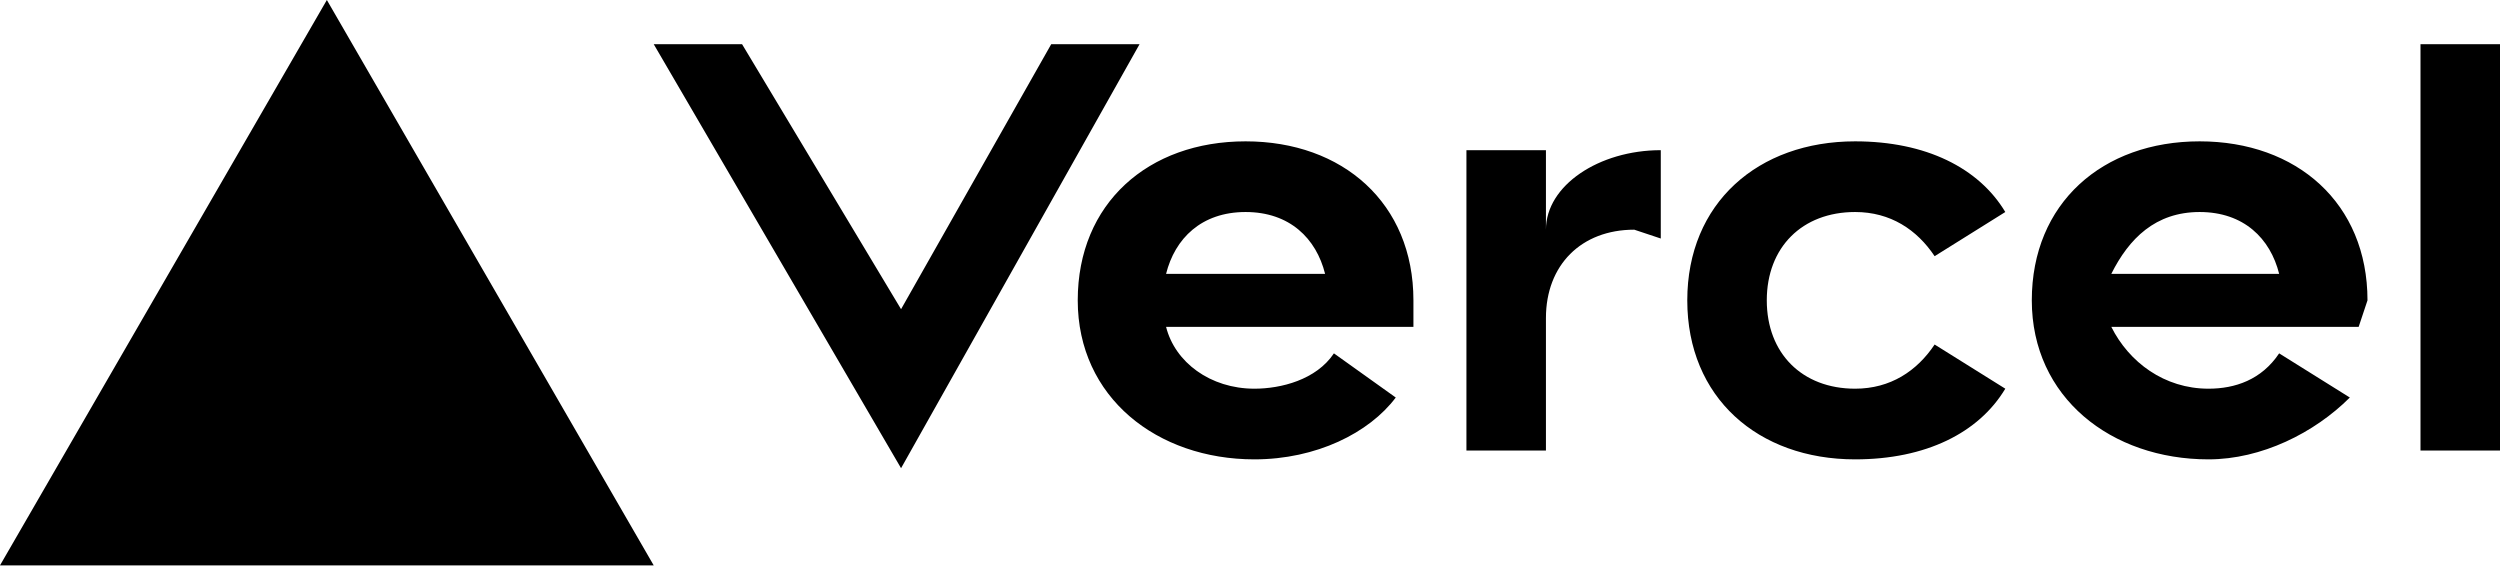
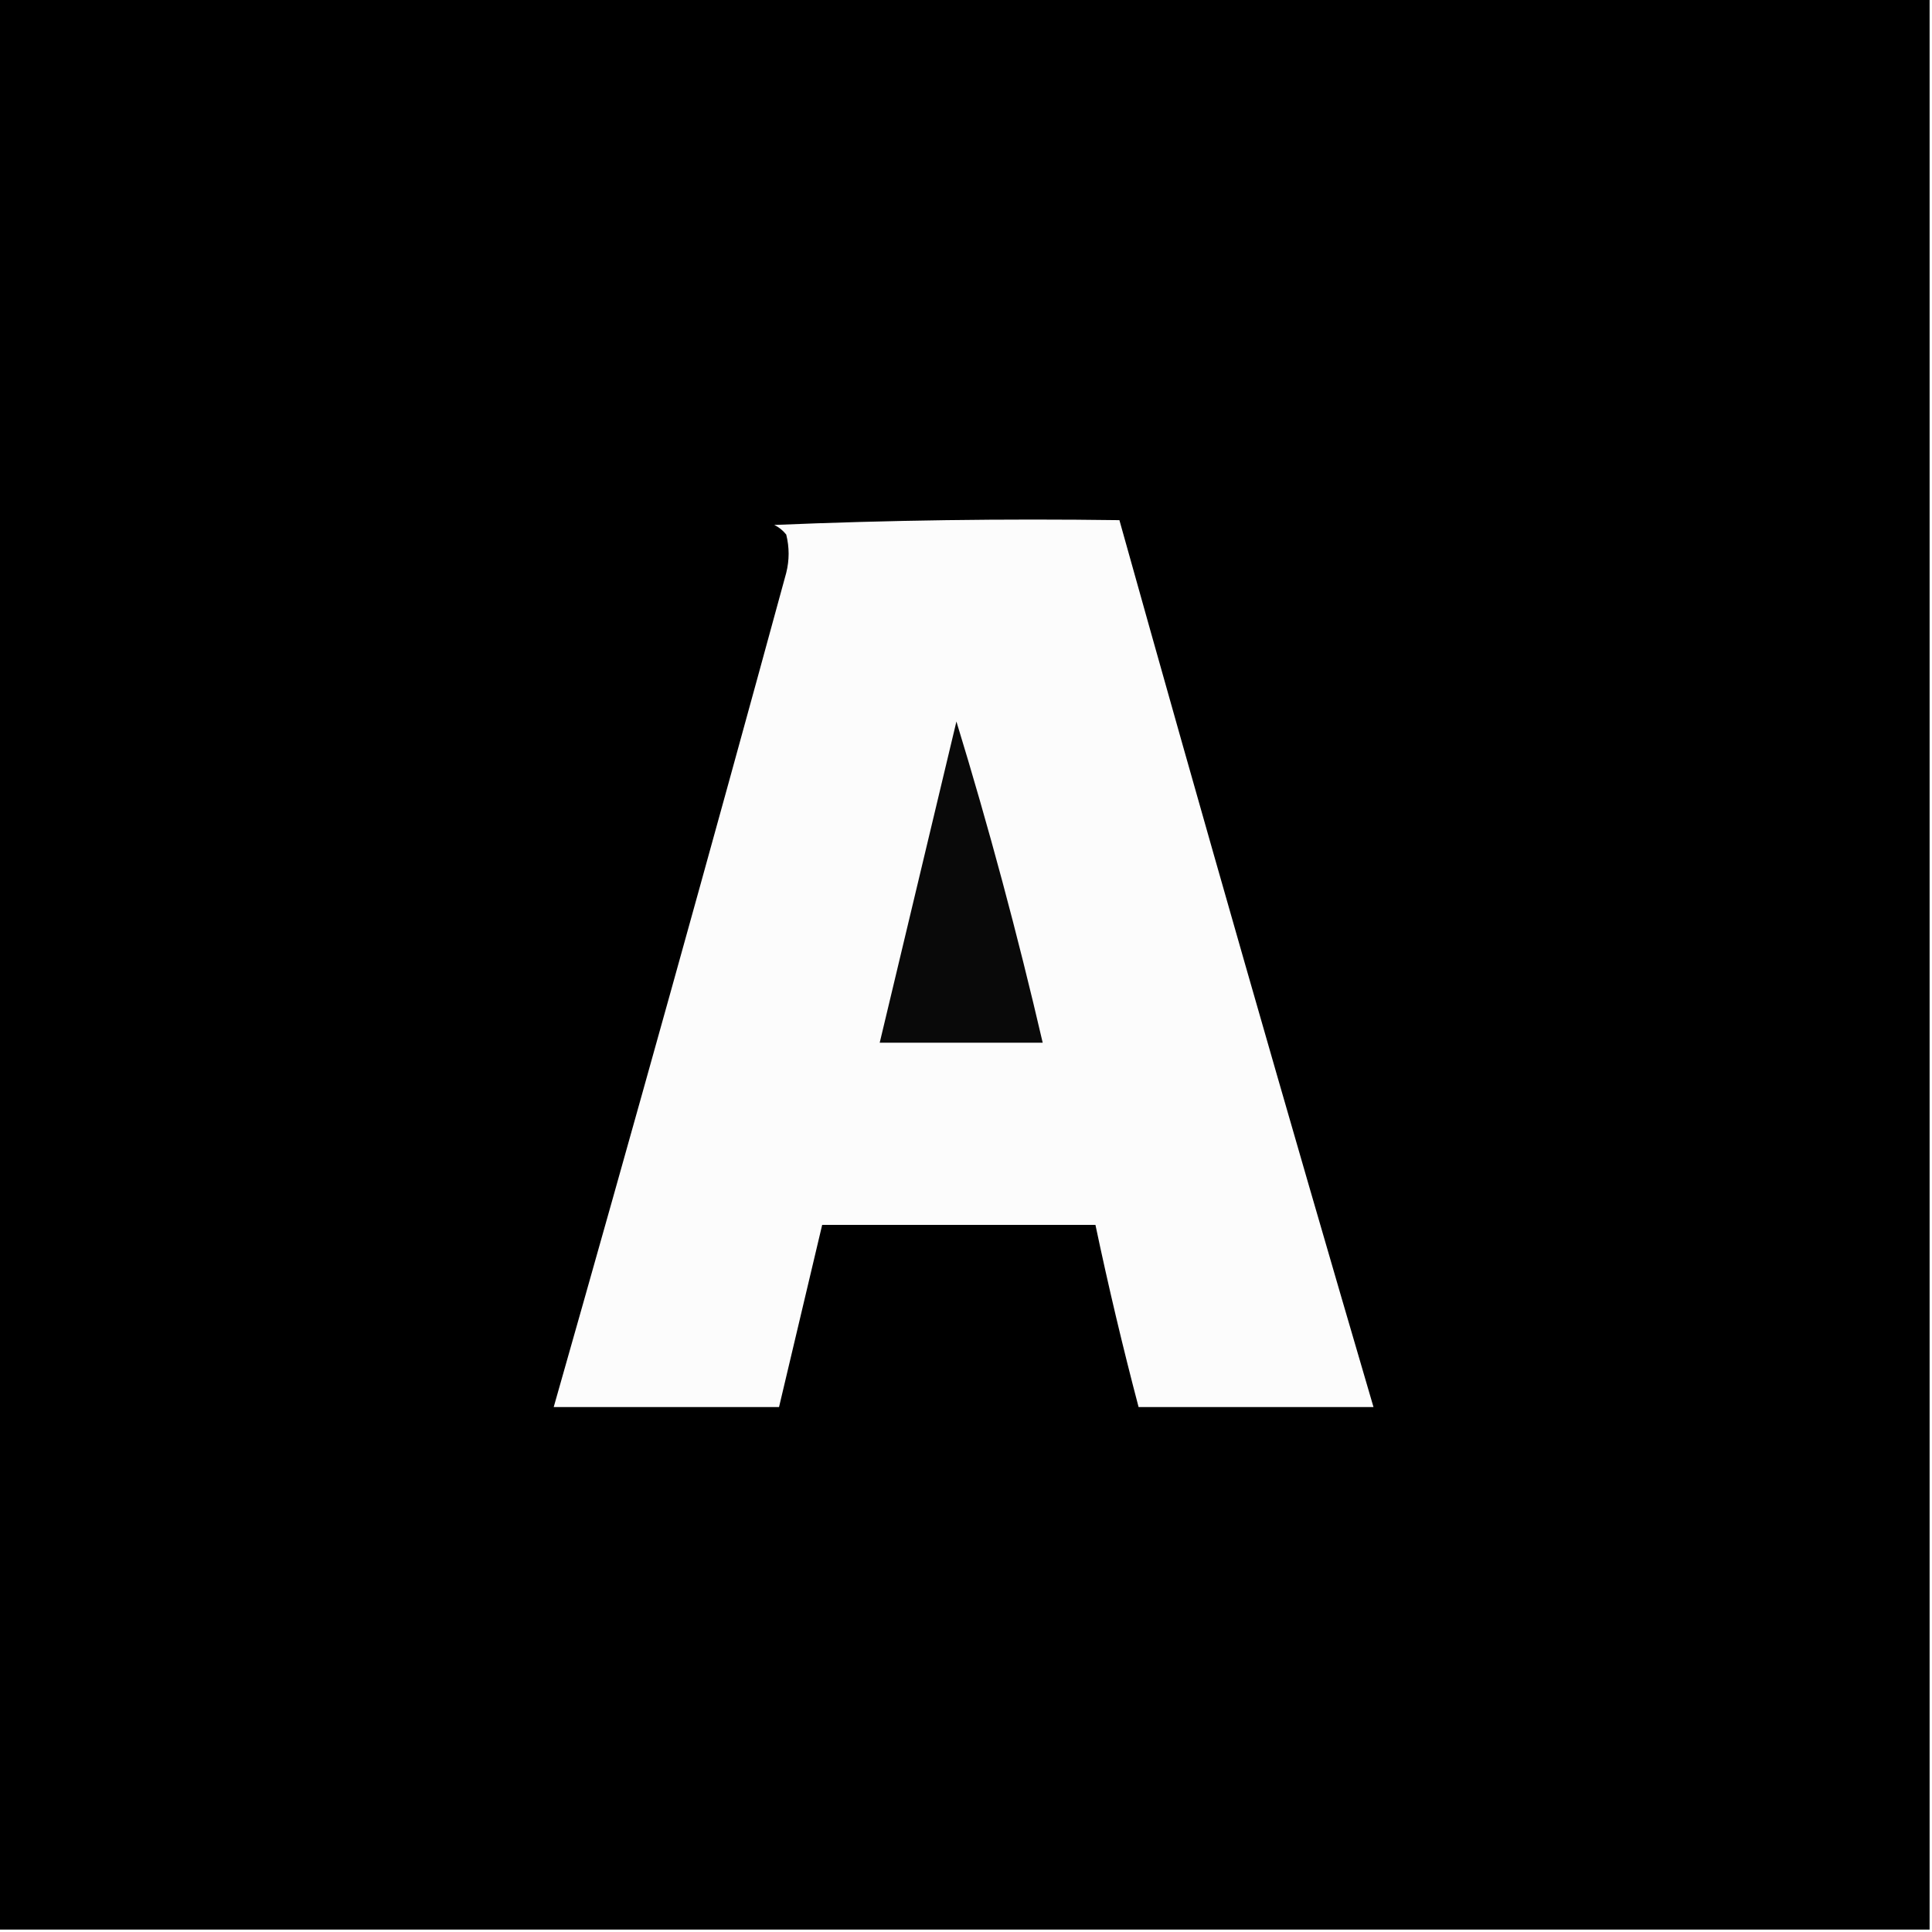
- <svg xmlns="http://www.w3.org/2000/svg" fill="none" viewBox="0 0 283 64">
-   <path fill="black" d="M141 16c-11 0-19 7-19 18s9 18 20 18c7 0 13-3 16-7l-7-5c-2 3-6 4-9 4-5 0-9-3-10-7h28v-3c0-11-8-18-19-18zm-9 15c1-4 4-7 9-7s8 3 9 7h-18zm117-15c-11 0-19 7-19 18s9 18 20 18c6 0 12-3 16-7l-8-5c-2 3-5 4-8 4-5 0-9-3-11-7h28l1-3c0-11-8-18-19-18zm-10 15c2-4 5-7 10-7s8 3 9 7h-19zm-39 3c0 6 4 10 10 10 4 0 7-2 9-5l8 5c-3 5-9 8-17 8-11 0-19-7-19-18s8-18 19-18c8 0 14 3 17 8l-8 5c-2-3-5-5-9-5-6 0-10 4-10 10zm83-29v46h-9V5h9zM37 0l37 64H0L37 0zm92 5-27 48L74 5h10l18 30 17-30h10zm59 12v10l-3-1c-6 0-10 4-10 10v15h-9V17h9v9c0-5 6-9 13-9z" />
+ <svg xmlns="http://www.w3.org/2000/svg" version="1.1" width="403px" height="403px" style="shape-rendering:geometricPrecision; text-rendering:geometricPrecision; image-rendering:optimizeQuality; fill-rule:evenodd; clip-rule:evenodd">
+   <g>
+     <path style="opacity:1" fill="#000000" d="M -0.5,-0.5 C 133.833,-0.5 268.167,-0.5 402.5,-0.5C 402.5,133.833 402.5,268.167 402.5,402.5C 268.167,402.5 133.833,402.5 -0.5,402.5C -0.5,268.167 -0.5,133.833 -0.5,-0.5 Z" />
+   </g>
+   <g>
+     <path style="opacity:1" fill="#fcfcfc" d="M 161.5,109.5 C 185.328,108.502 209.328,108.169 233.5,108.5C 250.799,170.364 268.465,232.03 286.5,293.5C 270.167,293.5 253.833,293.5 237.5,293.5C 234.186,280.911 231.186,268.244 228.5,255.5C 209.5,255.5 190.5,255.5 171.5,255.5C 168.503,268.157 165.503,280.823 162.5,293.5C 146.833,293.5 131.167,293.5 115.5,293.5C 131.977,235.592 148.144,177.592 164,119.5C 164.667,116.833 164.667,114.167 164,111.5C 163.292,110.619 162.458,109.953 161.5,109.5 Z" />
+   </g>
+   <g>
+     <path style="opacity:1" fill="#090909" d="M 199.5,150.5 C 206.248,172.542 212.248,194.875 217.5,217.5C 206.167,217.5 194.833,217.5 183.5,217.5C 188.838,195.136 194.172,172.802 199.5,150.5 Z" />
+   </g>
</svg>
